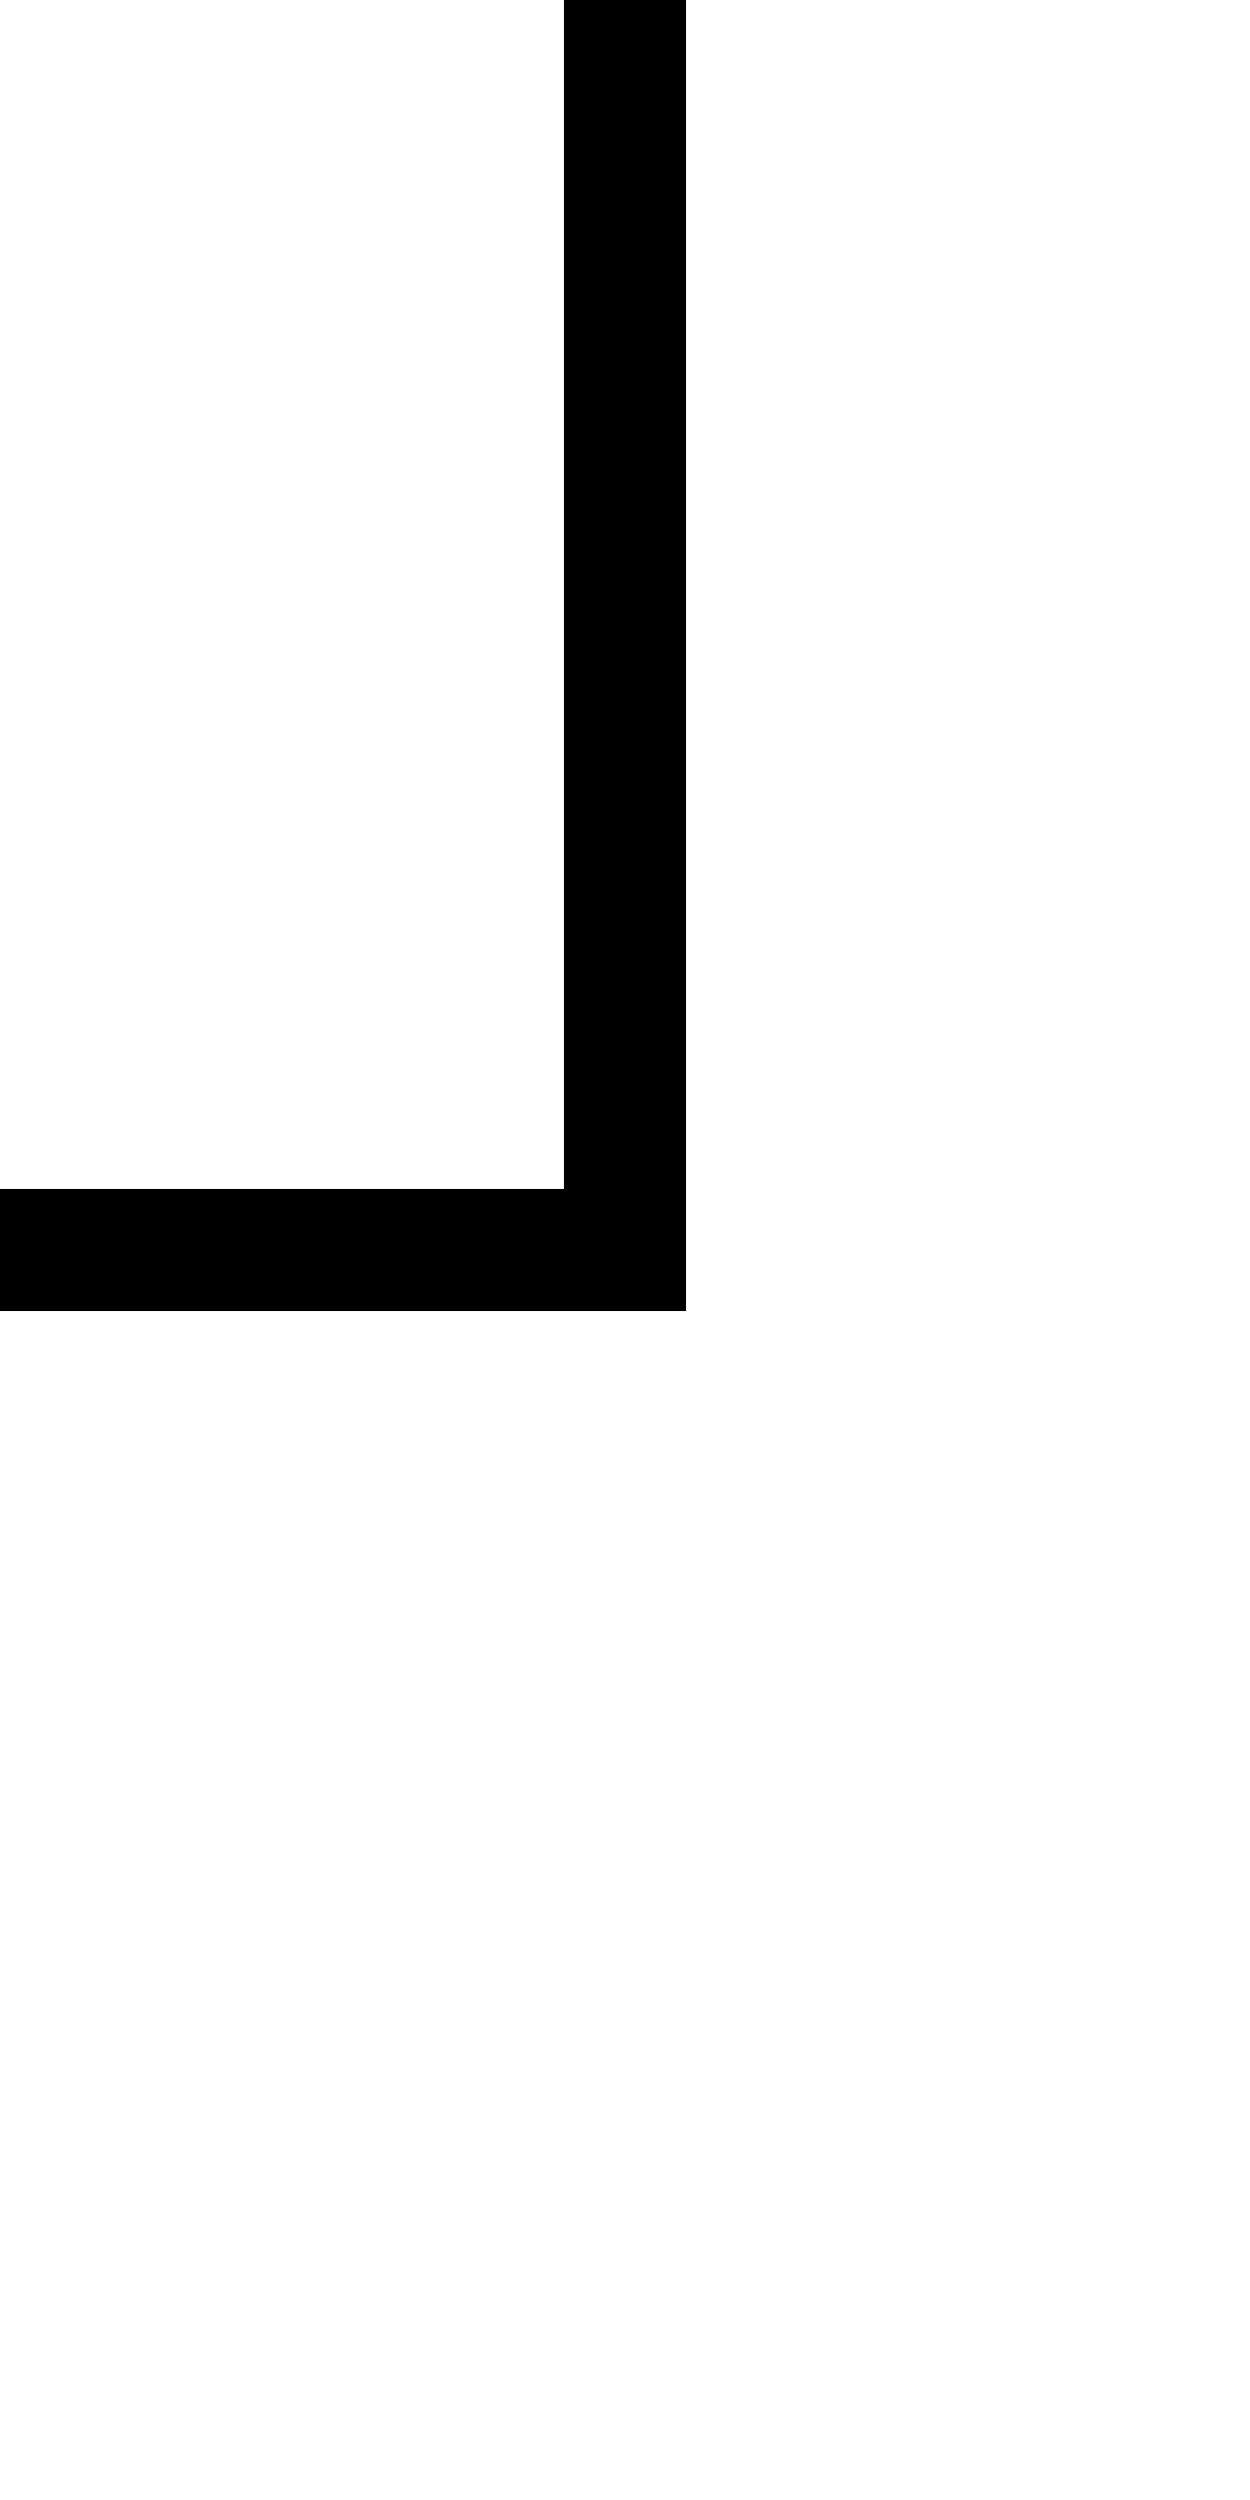
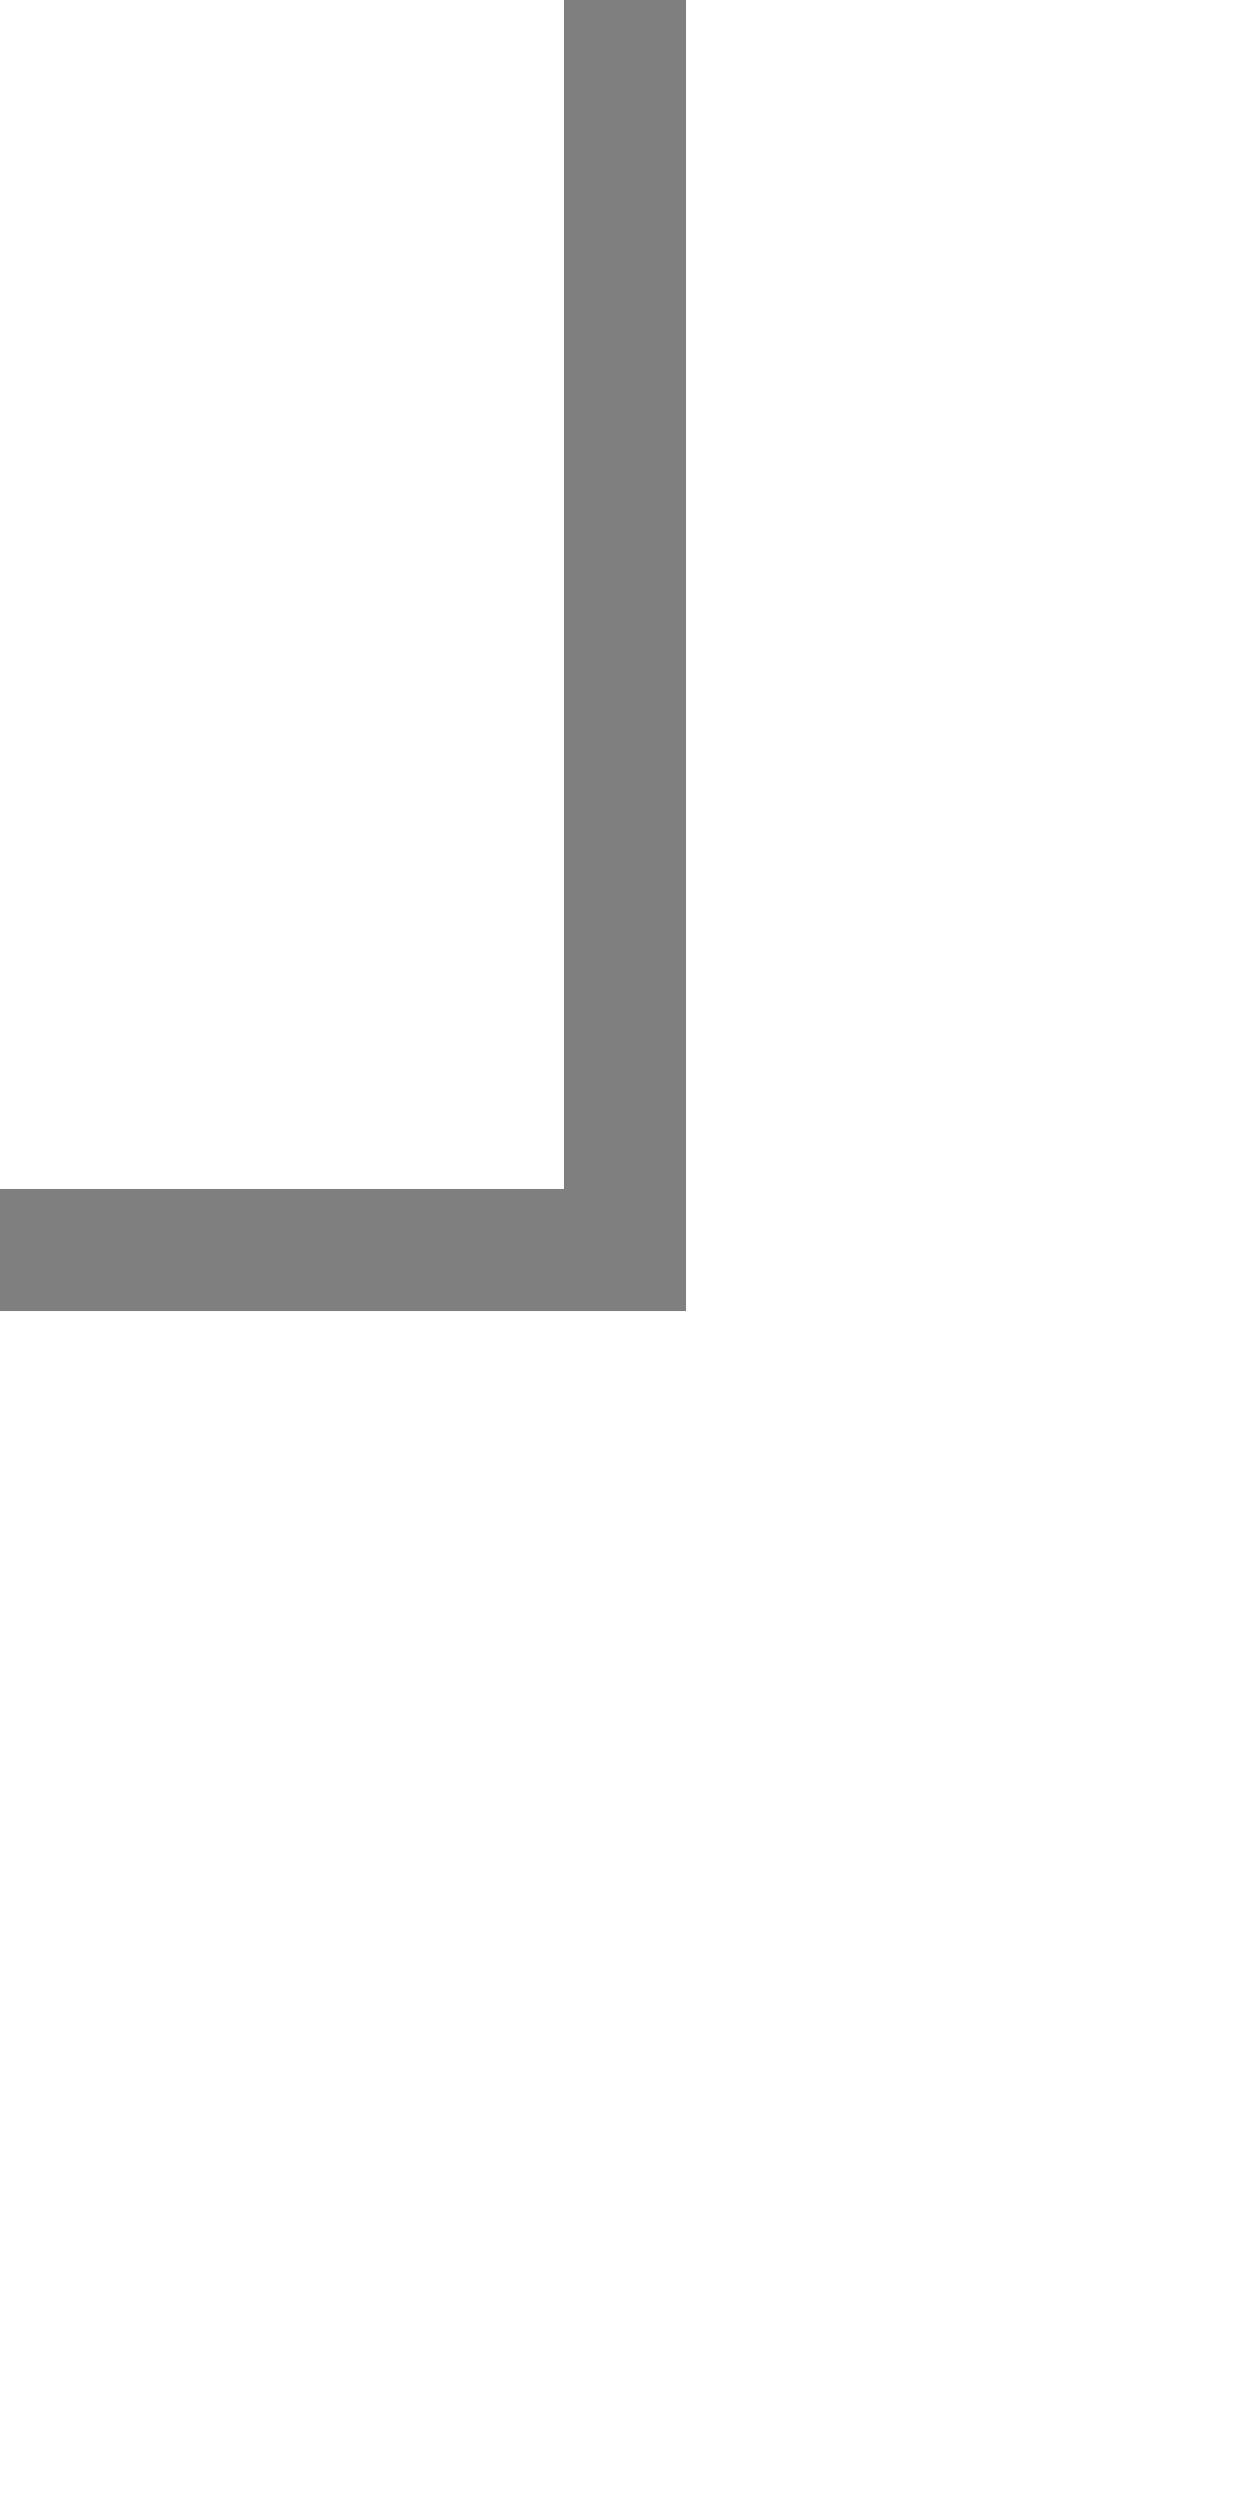
<svg xmlns="http://www.w3.org/2000/svg" width="1024" height="2048" viewBox="0 0 1024 2048" version="1.1" id="svg8">
  <defs id="defs2" />
  <g id="layer1" transform="translate(0,244.8667)">
-     <path style="color:#000000;font-style:normal;font-variant:normal;font-weight:normal;font-stretch:normal;font-size:medium;line-height:normal;font-family:sans-serif;font-variant-ligatures:normal;font-variant-position:normal;font-variant-caps:normal;font-variant-numeric:normal;font-variant-alternates:normal;font-feature-settings:normal;text-indent:0;text-align:start;text-decoration:none;text-decoration-line:none;text-decoration-style:solid;text-decoration-color:#000000;letter-spacing:normal;word-spacing:normal;text-transform:none;writing-mode:lr-tb;direction:ltr;text-orientation:mixed;dominant-baseline:auto;baseline-shift:baseline;text-anchor:start;white-space:normal;shape-padding:0;clip-rule:nonzero;display:inline;overflow:visible;visibility:visible;opacity:1;isolation:auto;mix-blend-mode:normal;color-interpolation:sRGB;color-interpolation-filters:linearRGB;solid-color:#000000;solid-opacity:1;vector-effect:none;fill:#000000;fill-opacity:1;fill-rule:nonzero;stroke:none;stroke-width:100;stroke-linecap:butt;stroke-linejoin:miter;stroke-miterlimit:4;stroke-dasharray:none;stroke-dashoffset:0;stroke-opacity:1;color-rendering:auto;image-rendering:auto;shape-rendering:auto;text-rendering:auto;enable-background:accumulate" d="M 462,-20 V 974 H -20 v 100 H 562 V -20 Z" transform="translate(0,-244.8667)" id="path1066" />
+     <path style="color:#000000;font-style:normal;font-variant:normal;font-weight:normal;font-stretch:normal;font-size:medium;line-height:normal;font-family:sans-serif;font-variant-ligatures:normal;font-variant-position:normal;font-variant-caps:normal;font-variant-numeric:normal;font-variant-alternates:normal;font-feature-settings:normal;text-indent:0;text-align:start;text-decoration:none;text-decoration-line:none;text-decoration-style:solid;text-decoration-color:#000000;letter-spacing:normal;word-spacing:normal;text-transform:none;writing-mode:lr-tb;direction:ltr;text-orientation:mixed;dominant-baseline:auto;baseline-shift:baseline;text-anchor:start;white-space:normal;shape-padding:0;clip-rule:nonzero;display:inline;overflow:visible;visibility:visible;opacity:1;isolation:auto;mix-blend-mode:normal;color-interpolation:sRGB;color-interpolation-filters:linearRGB;solid-color:#000000;solid-opacity:1;vector-effect:none;fill:#000000;fill-opacity:0.502;fill-rule:nonzero;stroke:none;stroke-width:100;stroke-linecap:butt;stroke-linejoin:miter;stroke-miterlimit:4;stroke-dasharray:none;stroke-dashoffset:0;stroke-opacity:1;color-rendering:auto;image-rendering:auto;shape-rendering:auto;text-rendering:auto;enable-background:accumulate" d="M 462,0 V 974 H 0 v 100 H 562 V 0 Z" transform="translate(0,-244.8667)" id="path1066" />
  </g>
</svg>
